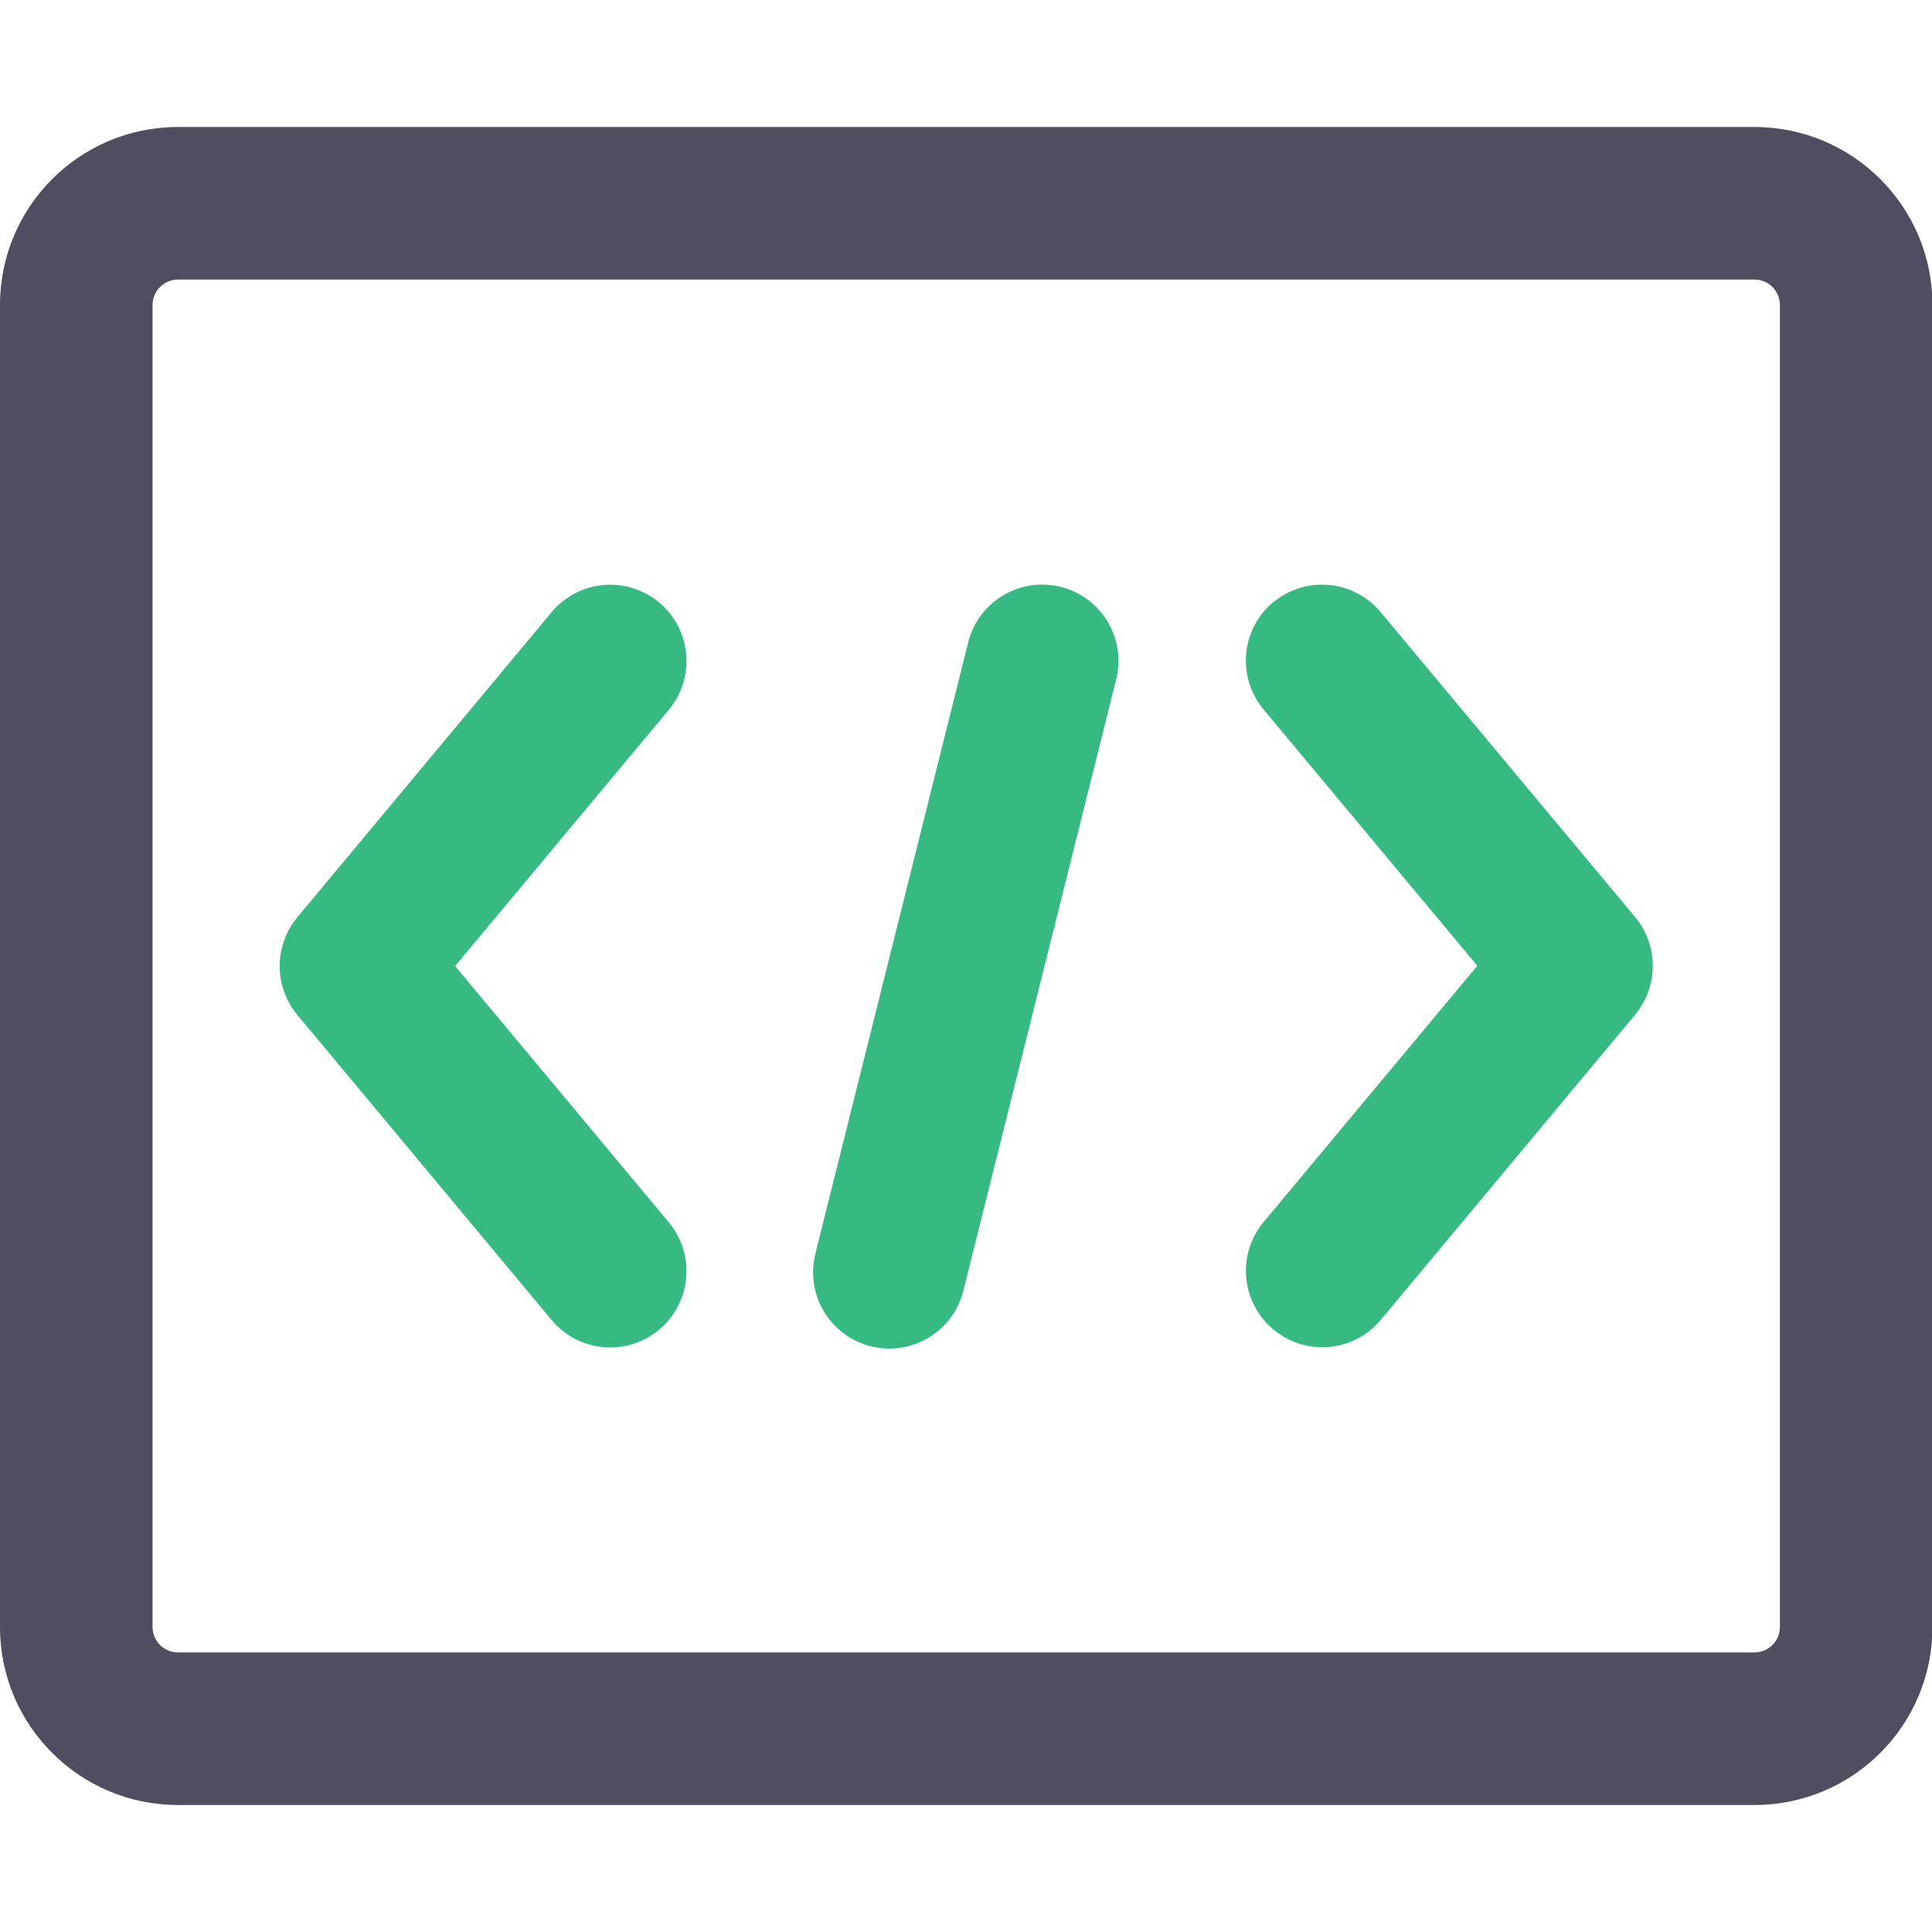
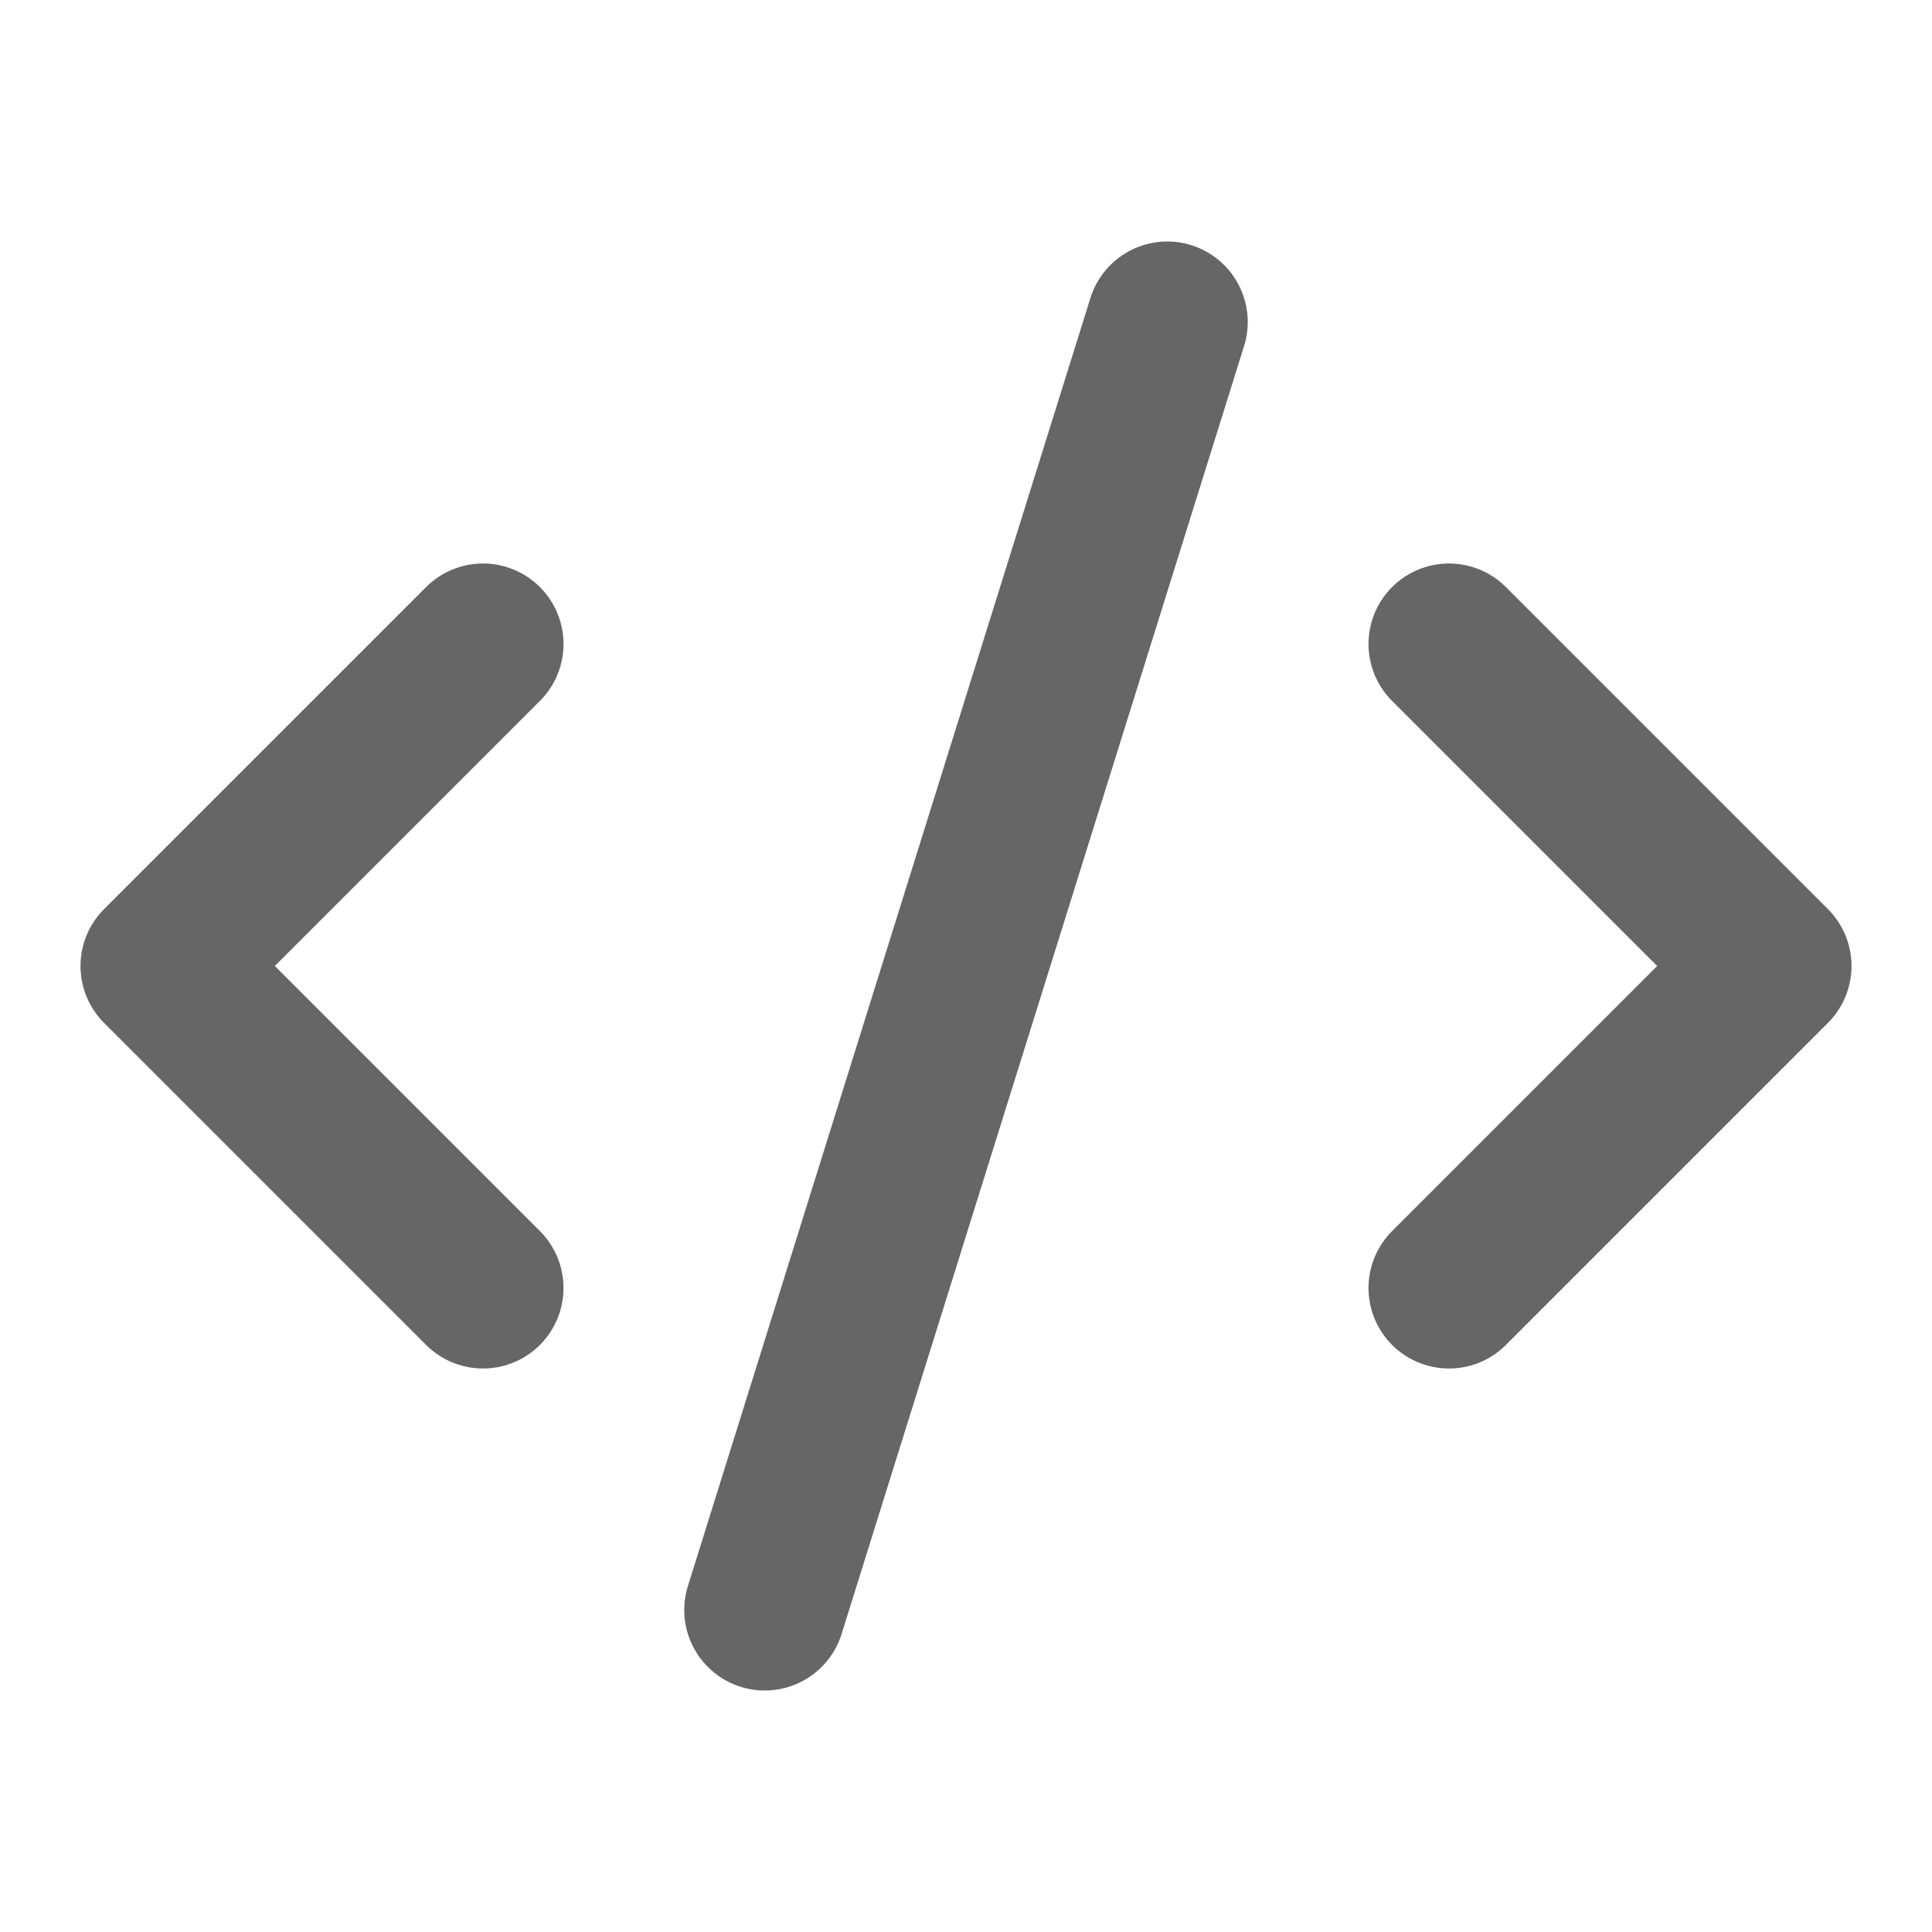
- <svg xmlns="http://www.w3.org/2000/svg" t="1770614430402" class="icon" viewBox="0 0 1179 1024" version="1.1" p-id="5658" width="200" height="200">
-   <path d="M1070.67 0H108.611A108.611 108.611 0 0 0 0 108.611v806.777a108.611 108.611 0 0 0 108.611 108.611H1070.67a108.611 108.611 0 0 0 108.611-108.611V108.611A108.611 108.611 0 0 0 1070.67 0zM108.611 93.1H1070.67a15.511 15.511 0 0 1 15.511 15.511v806.777a15.511 15.511 0 0 1-15.511 15.511H108.611a15.511 15.511 0 0 1-15.511-15.511V108.611a15.511 15.511 0 0 1 15.511-15.511z" fill="#4E4E60" p-id="5659" />
-   <path d="M647.412 280.673a46.533 46.533 0 0 1 34.316 53.774l-0.583 2.677-93.1 372.367a46.533 46.533 0 0 1-90.904-19.903l0.583-2.677 93.1-372.367a46.533 46.533 0 0 1 56.588-33.87z m129.579 9.403a46.533 46.533 0 0 1 65.544 5.971l155.282 186.063 1.853 2.402a46.533 46.533 0 0 1-1.853 57.205l-155.144 186.166-1.956 2.196a46.533 46.533 0 0 1-63.623 3.74l-2.196-1.956a46.533 46.533 0 0 1-3.775-63.623l130.402-156.38-130.402-156.38-1.819-2.299a46.533 46.533 0 0 1 7.687-63.245z m-374.838 0a46.533 46.533 0 0 1 7.79 63.245l-1.819 2.334-130.402 156.38 130.402 156.38a46.533 46.533 0 0 1-3.74 63.588l-2.196 1.956a46.533 46.533 0 0 1-63.623-3.74l-1.956-2.196-155.144-186.166a46.533 46.533 0 0 1-1.853-57.205l1.853-2.402 155.144-186.166a46.533 46.533 0 0 1 65.579-5.971z" fill="#36BA82" p-id="5660" />
+ <svg xmlns="http://www.w3.org/2000/svg" width="24" height="24" viewBox="0 0 24 24" fill="none" stroke="#666666" stroke-width="2" stroke-linecap="round" stroke-linejoin="round" class="lucide lucide-code-xml-icon lucide-code-xml">
+   <path d="m18 16 4-4-4-4" />
+   <path d="m6 8-4 4 4 4" />
+   <path d="m14.5 4-5 16" />
</svg>
